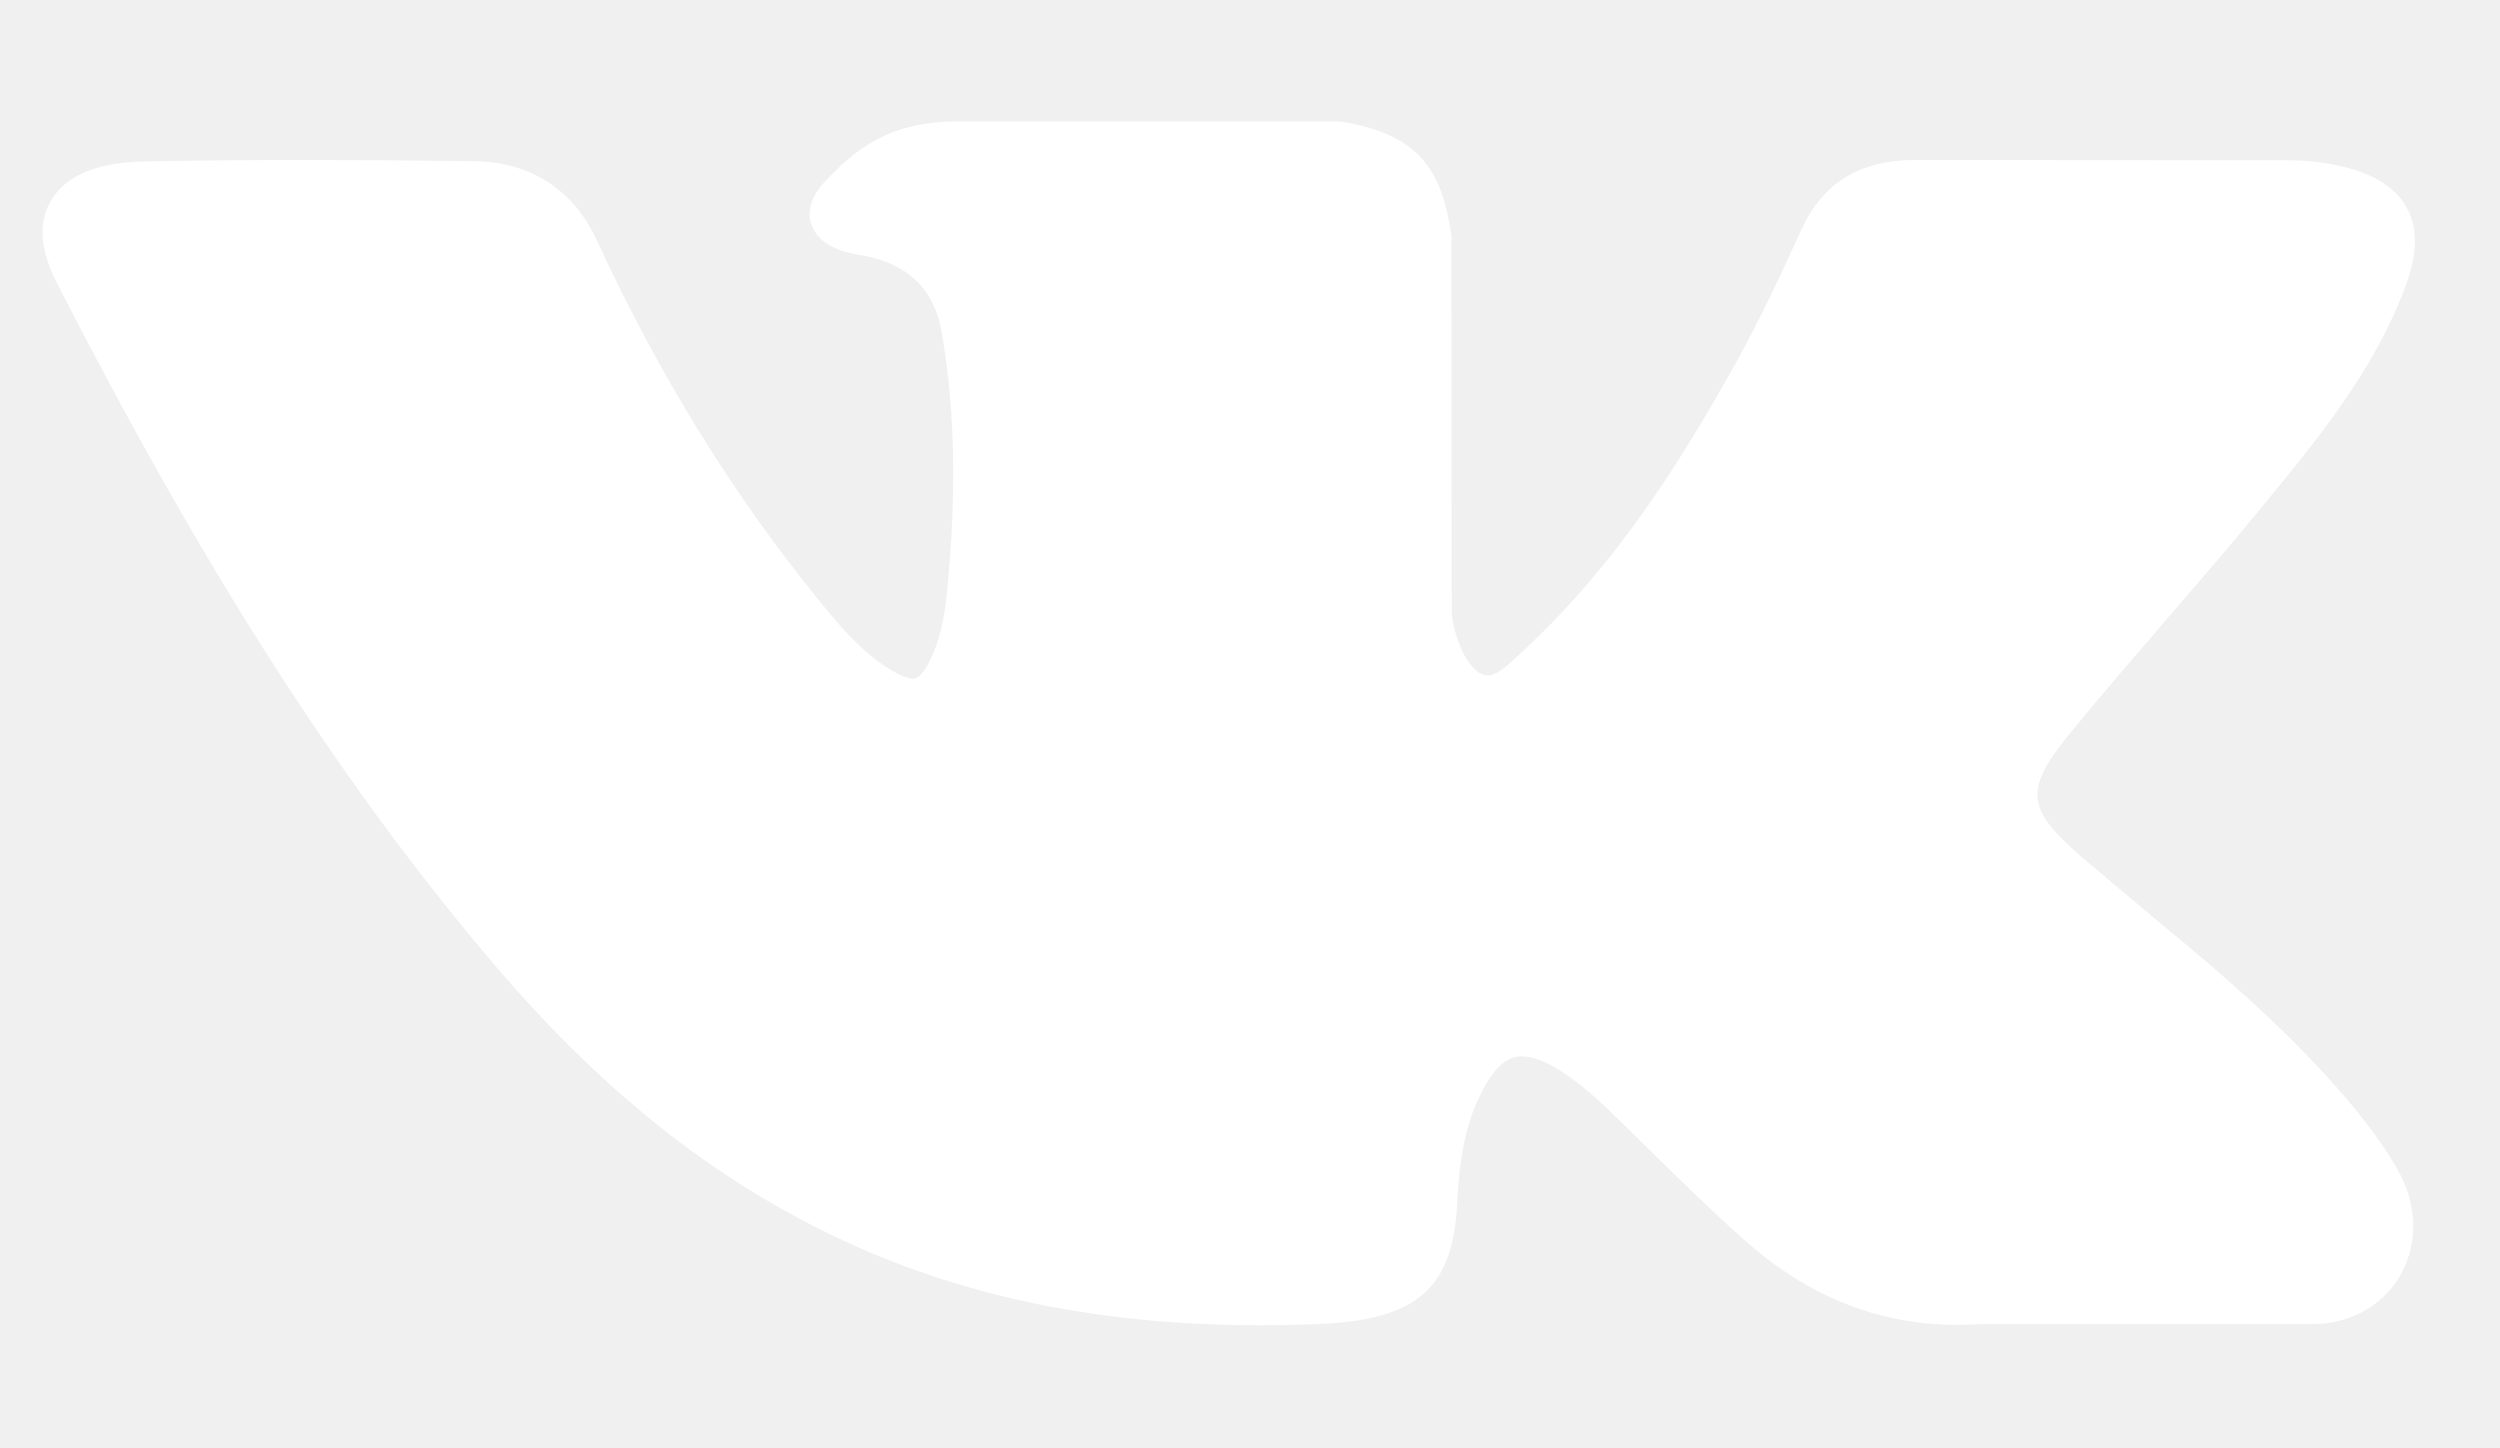
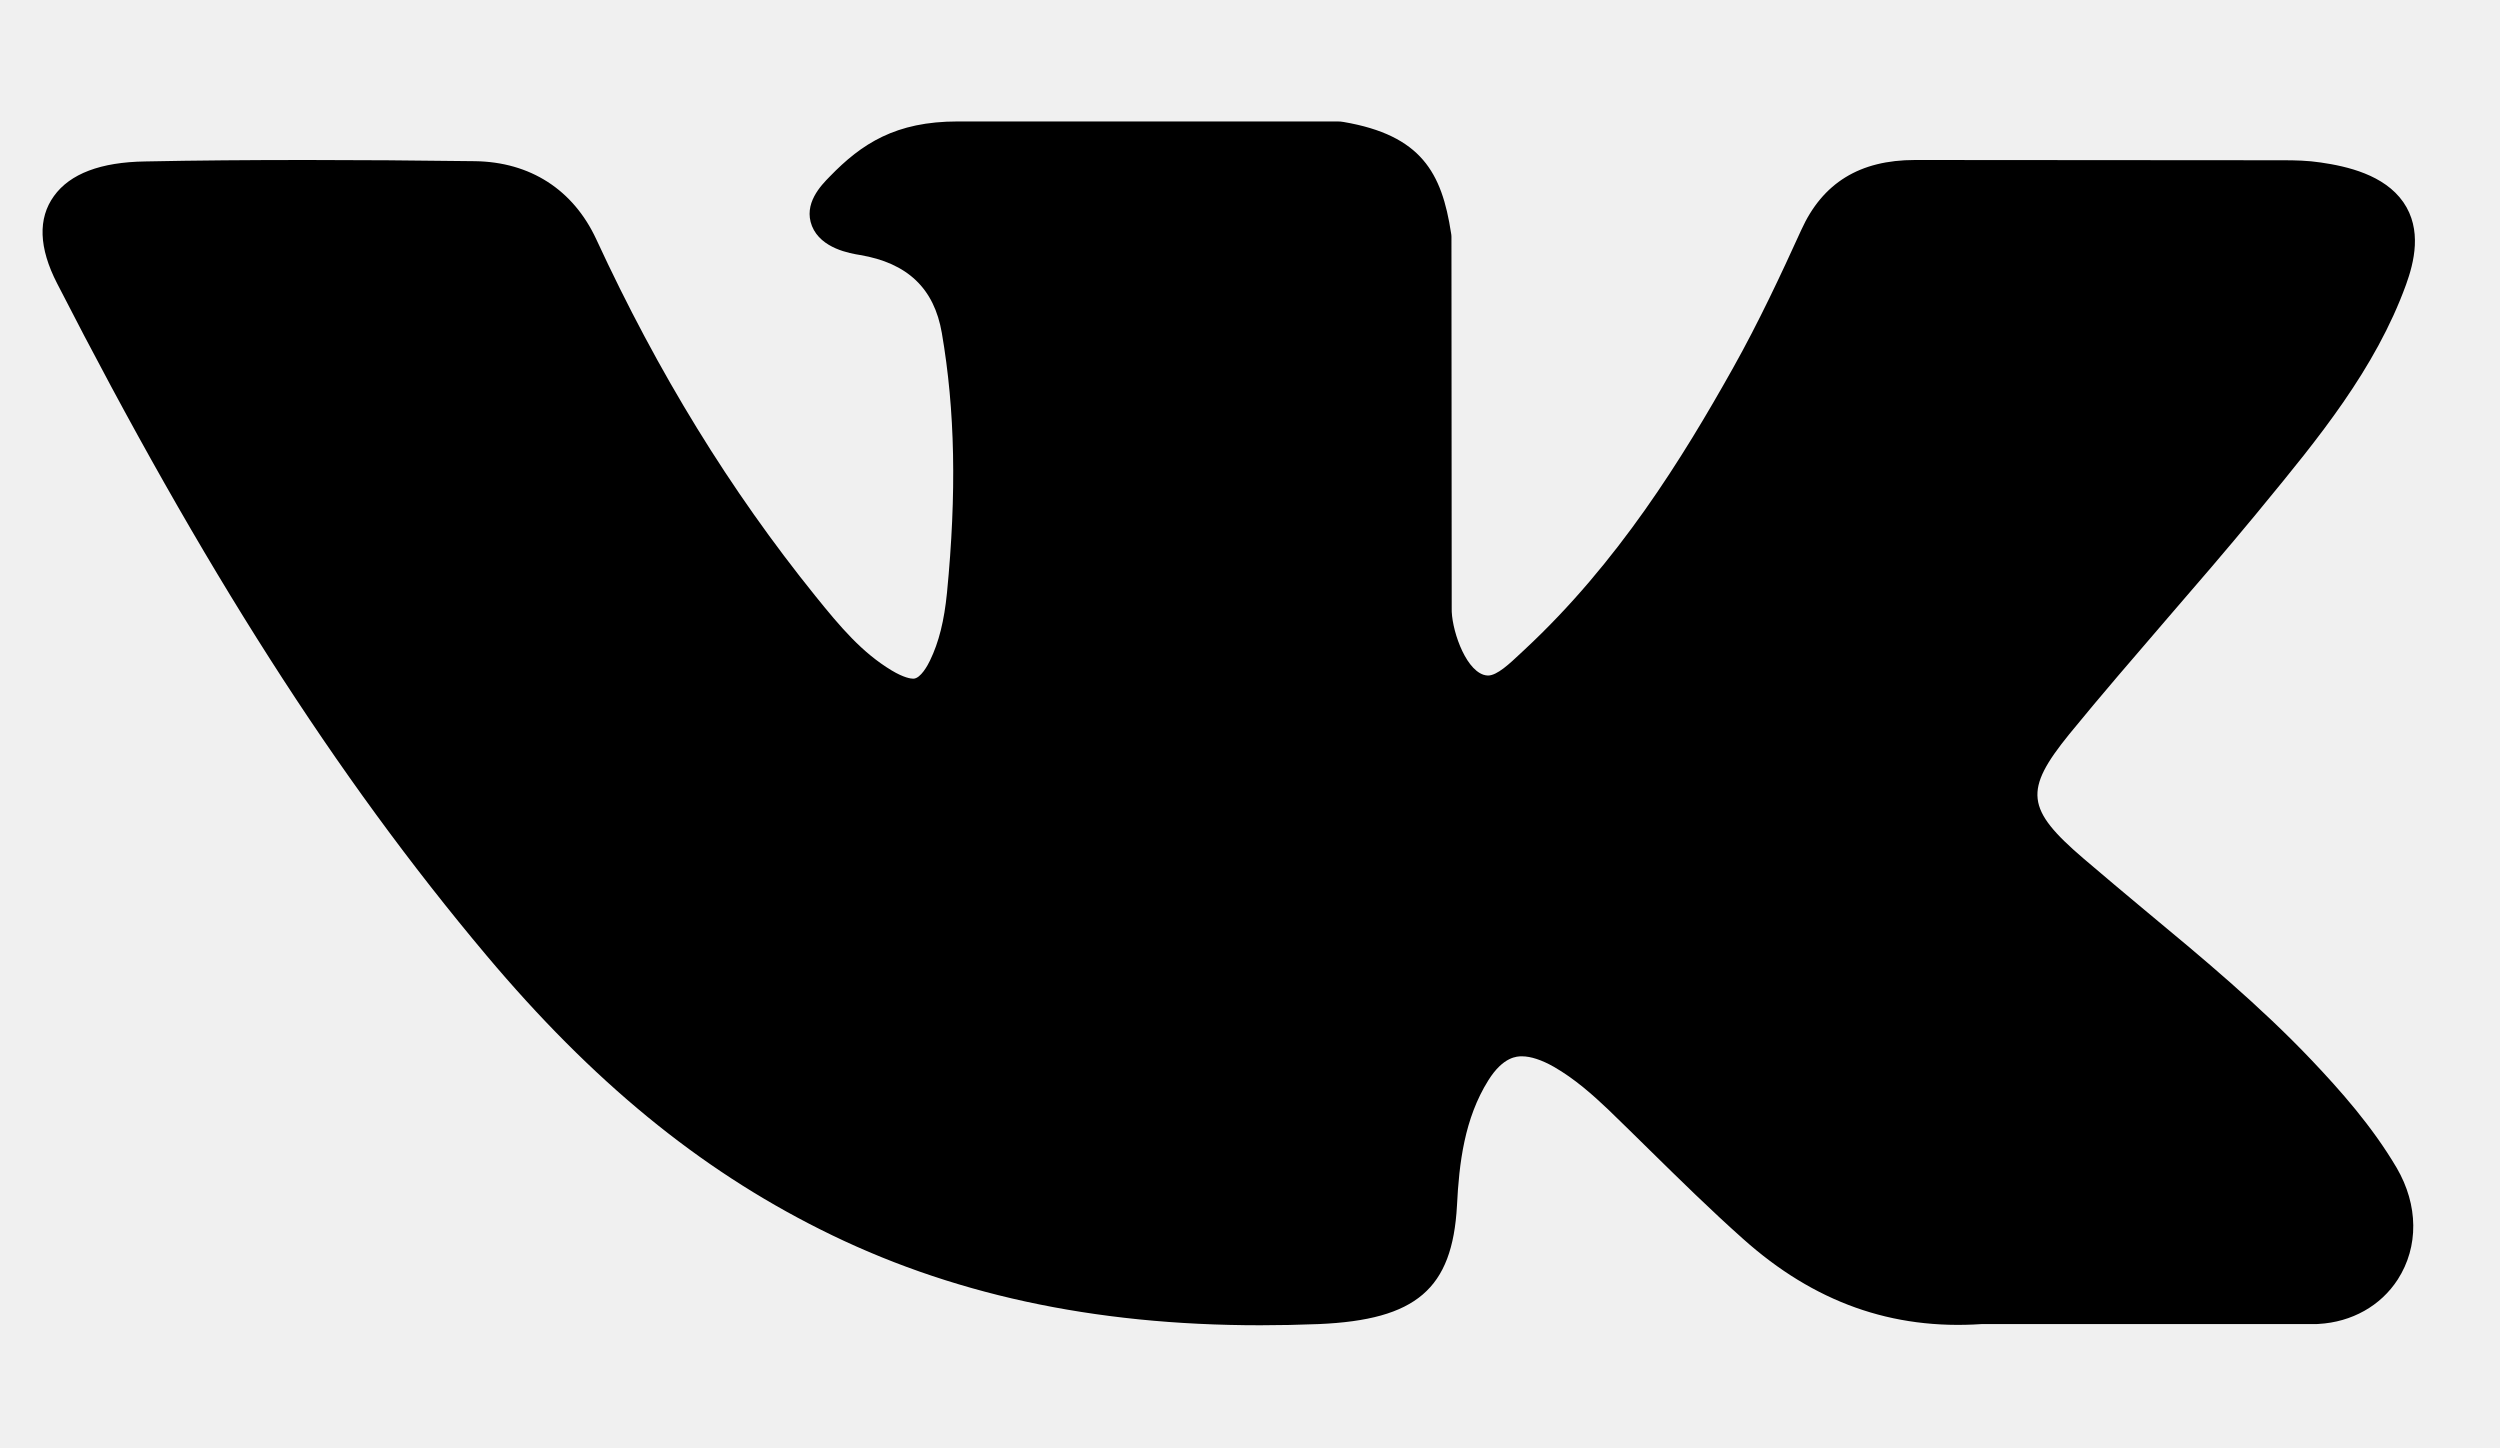
- <svg xmlns="http://www.w3.org/2000/svg" width="19" height="11" viewBox="0 0 19 11" fill="none">
-   <path d="M17.57 8.059C17.177 7.645 16.731 7.274 16.299 6.916C16.146 6.788 15.988 6.656 15.835 6.525C15.396 6.149 15.38 6.007 15.727 5.579C15.968 5.284 16.223 4.989 16.469 4.703C16.693 4.444 16.924 4.176 17.146 3.907L17.191 3.852C17.615 3.337 18.053 2.805 18.286 2.163C18.347 1.994 18.41 1.745 18.265 1.536C18.12 1.328 17.838 1.264 17.638 1.235C17.54 1.22 17.442 1.218 17.351 1.218L14.577 1.216L14.554 1.216C14.134 1.216 13.852 1.39 13.69 1.747C13.535 2.088 13.365 2.451 13.171 2.797C12.786 3.484 12.296 4.277 11.587 4.937L11.557 4.965C11.473 5.044 11.378 5.134 11.309 5.134C11.298 5.134 11.287 5.132 11.274 5.128C11.127 5.078 11.028 4.766 11.033 4.621C11.033 4.619 11.033 4.617 11.033 4.615L11.031 1.8C11.031 1.79 11.03 1.781 11.028 1.771C10.958 1.313 10.802 1.028 10.211 0.927C10.195 0.924 10.179 0.923 10.163 0.923H7.278C6.808 0.923 6.549 1.091 6.306 1.342C6.24 1.409 6.104 1.548 6.171 1.718C6.24 1.89 6.463 1.926 6.536 1.938C6.897 1.999 7.1 2.192 7.158 2.531C7.259 3.119 7.271 3.747 7.197 4.506C7.176 4.717 7.136 4.88 7.068 5.02C7.053 5.052 6.997 5.158 6.941 5.158C6.923 5.158 6.871 5.152 6.776 5.095C6.552 4.96 6.389 4.768 6.198 4.531C5.548 3.725 5.003 2.838 4.531 1.817C4.356 1.441 4.029 1.231 3.61 1.225C3.15 1.219 2.733 1.216 2.335 1.216C1.9 1.216 1.496 1.219 1.103 1.227C0.766 1.232 0.532 1.32 0.41 1.49C0.287 1.66 0.295 1.884 0.434 2.154C1.544 4.32 2.55 5.896 3.697 7.261C4.501 8.217 5.307 8.879 6.233 9.343C7.21 9.834 8.304 10.072 9.578 10.072C9.723 10.072 9.872 10.069 10.023 10.063C10.764 10.031 11.038 9.796 11.073 9.163C11.089 8.839 11.13 8.5 11.311 8.211C11.425 8.028 11.532 8.028 11.567 8.028C11.634 8.028 11.718 8.056 11.808 8.107C11.969 8.199 12.107 8.323 12.221 8.431C12.327 8.534 12.433 8.637 12.538 8.741C12.766 8.965 13.002 9.197 13.248 9.416C13.786 9.897 14.38 10.109 15.061 10.063H17.605C17.61 10.063 17.616 10.063 17.621 10.062C17.874 10.048 18.094 9.924 18.223 9.724C18.383 9.475 18.38 9.159 18.215 8.876C18.027 8.557 17.783 8.284 17.57 8.059Z" fill="white" />
+ <svg xmlns="http://www.w3.org/2000/svg" width="19" height="11" viewBox="0 0 19 11">
+   <path d="M17.57 8.059C17.177 7.645 16.731 7.274 16.299 6.916C16.146 6.788 15.988 6.656 15.835 6.525C15.396 6.149 15.38 6.007 15.727 5.579C15.968 5.284 16.223 4.989 16.469 4.703C16.693 4.444 16.924 4.176 17.146 3.907L17.191 3.852C17.615 3.337 18.053 2.805 18.286 2.163C18.347 1.994 18.41 1.745 18.265 1.536C18.12 1.328 17.838 1.264 17.638 1.235C17.54 1.22 17.442 1.218 17.351 1.218L14.577 1.216L14.554 1.216C14.134 1.216 13.852 1.39 13.69 1.747C13.535 2.088 13.365 2.451 13.171 2.797C12.786 3.484 12.296 4.277 11.587 4.937L11.557 4.965C11.473 5.044 11.378 5.134 11.309 5.134C11.298 5.134 11.287 5.132 11.274 5.128C11.127 5.078 11.028 4.766 11.033 4.621C11.033 4.619 11.033 4.617 11.033 4.615L11.031 1.8C11.031 1.79 11.03 1.781 11.028 1.771C10.958 1.313 10.802 1.028 10.211 0.927C10.195 0.924 10.179 0.923 10.163 0.923H7.278C6.808 0.923 6.549 1.091 6.306 1.342C6.24 1.409 6.104 1.548 6.171 1.718C6.24 1.89 6.463 1.926 6.536 1.938C6.897 1.999 7.1 2.192 7.158 2.531C7.259 3.119 7.271 3.747 7.197 4.506C7.176 4.717 7.136 4.88 7.068 5.02C7.053 5.052 6.997 5.158 6.941 5.158C6.923 5.158 6.871 5.152 6.776 5.095C6.552 4.96 6.389 4.768 6.198 4.531C5.548 3.725 5.003 2.838 4.531 1.817C4.356 1.441 4.029 1.231 3.61 1.225C3.15 1.219 2.733 1.216 2.335 1.216C1.9 1.216 1.496 1.219 1.103 1.227C0.766 1.232 0.532 1.32 0.41 1.49C0.287 1.66 0.295 1.884 0.434 2.154C1.544 4.32 2.55 5.896 3.697 7.261C4.501 8.217 5.307 8.879 6.233 9.343C7.21 9.834 8.304 10.072 9.578 10.072C9.723 10.072 9.872 10.069 10.023 10.063C10.764 10.031 11.038 9.796 11.073 9.163C11.089 8.839 11.13 8.5 11.311 8.211C11.425 8.028 11.532 8.028 11.567 8.028C11.634 8.028 11.718 8.056 11.808 8.107C11.969 8.199 12.107 8.323 12.221 8.431C12.327 8.534 12.433 8.637 12.538 8.741C12.766 8.965 13.002 9.197 13.248 9.416C13.786 9.897 14.38 10.109 15.061 10.063H17.605C17.61 10.063 17.616 10.063 17.621 10.062C17.874 10.048 18.094 9.924 18.223 9.724C18.383 9.475 18.38 9.159 18.215 8.876C18.027 8.557 17.783 8.284 17.57 8.059Z" />
</svg>
